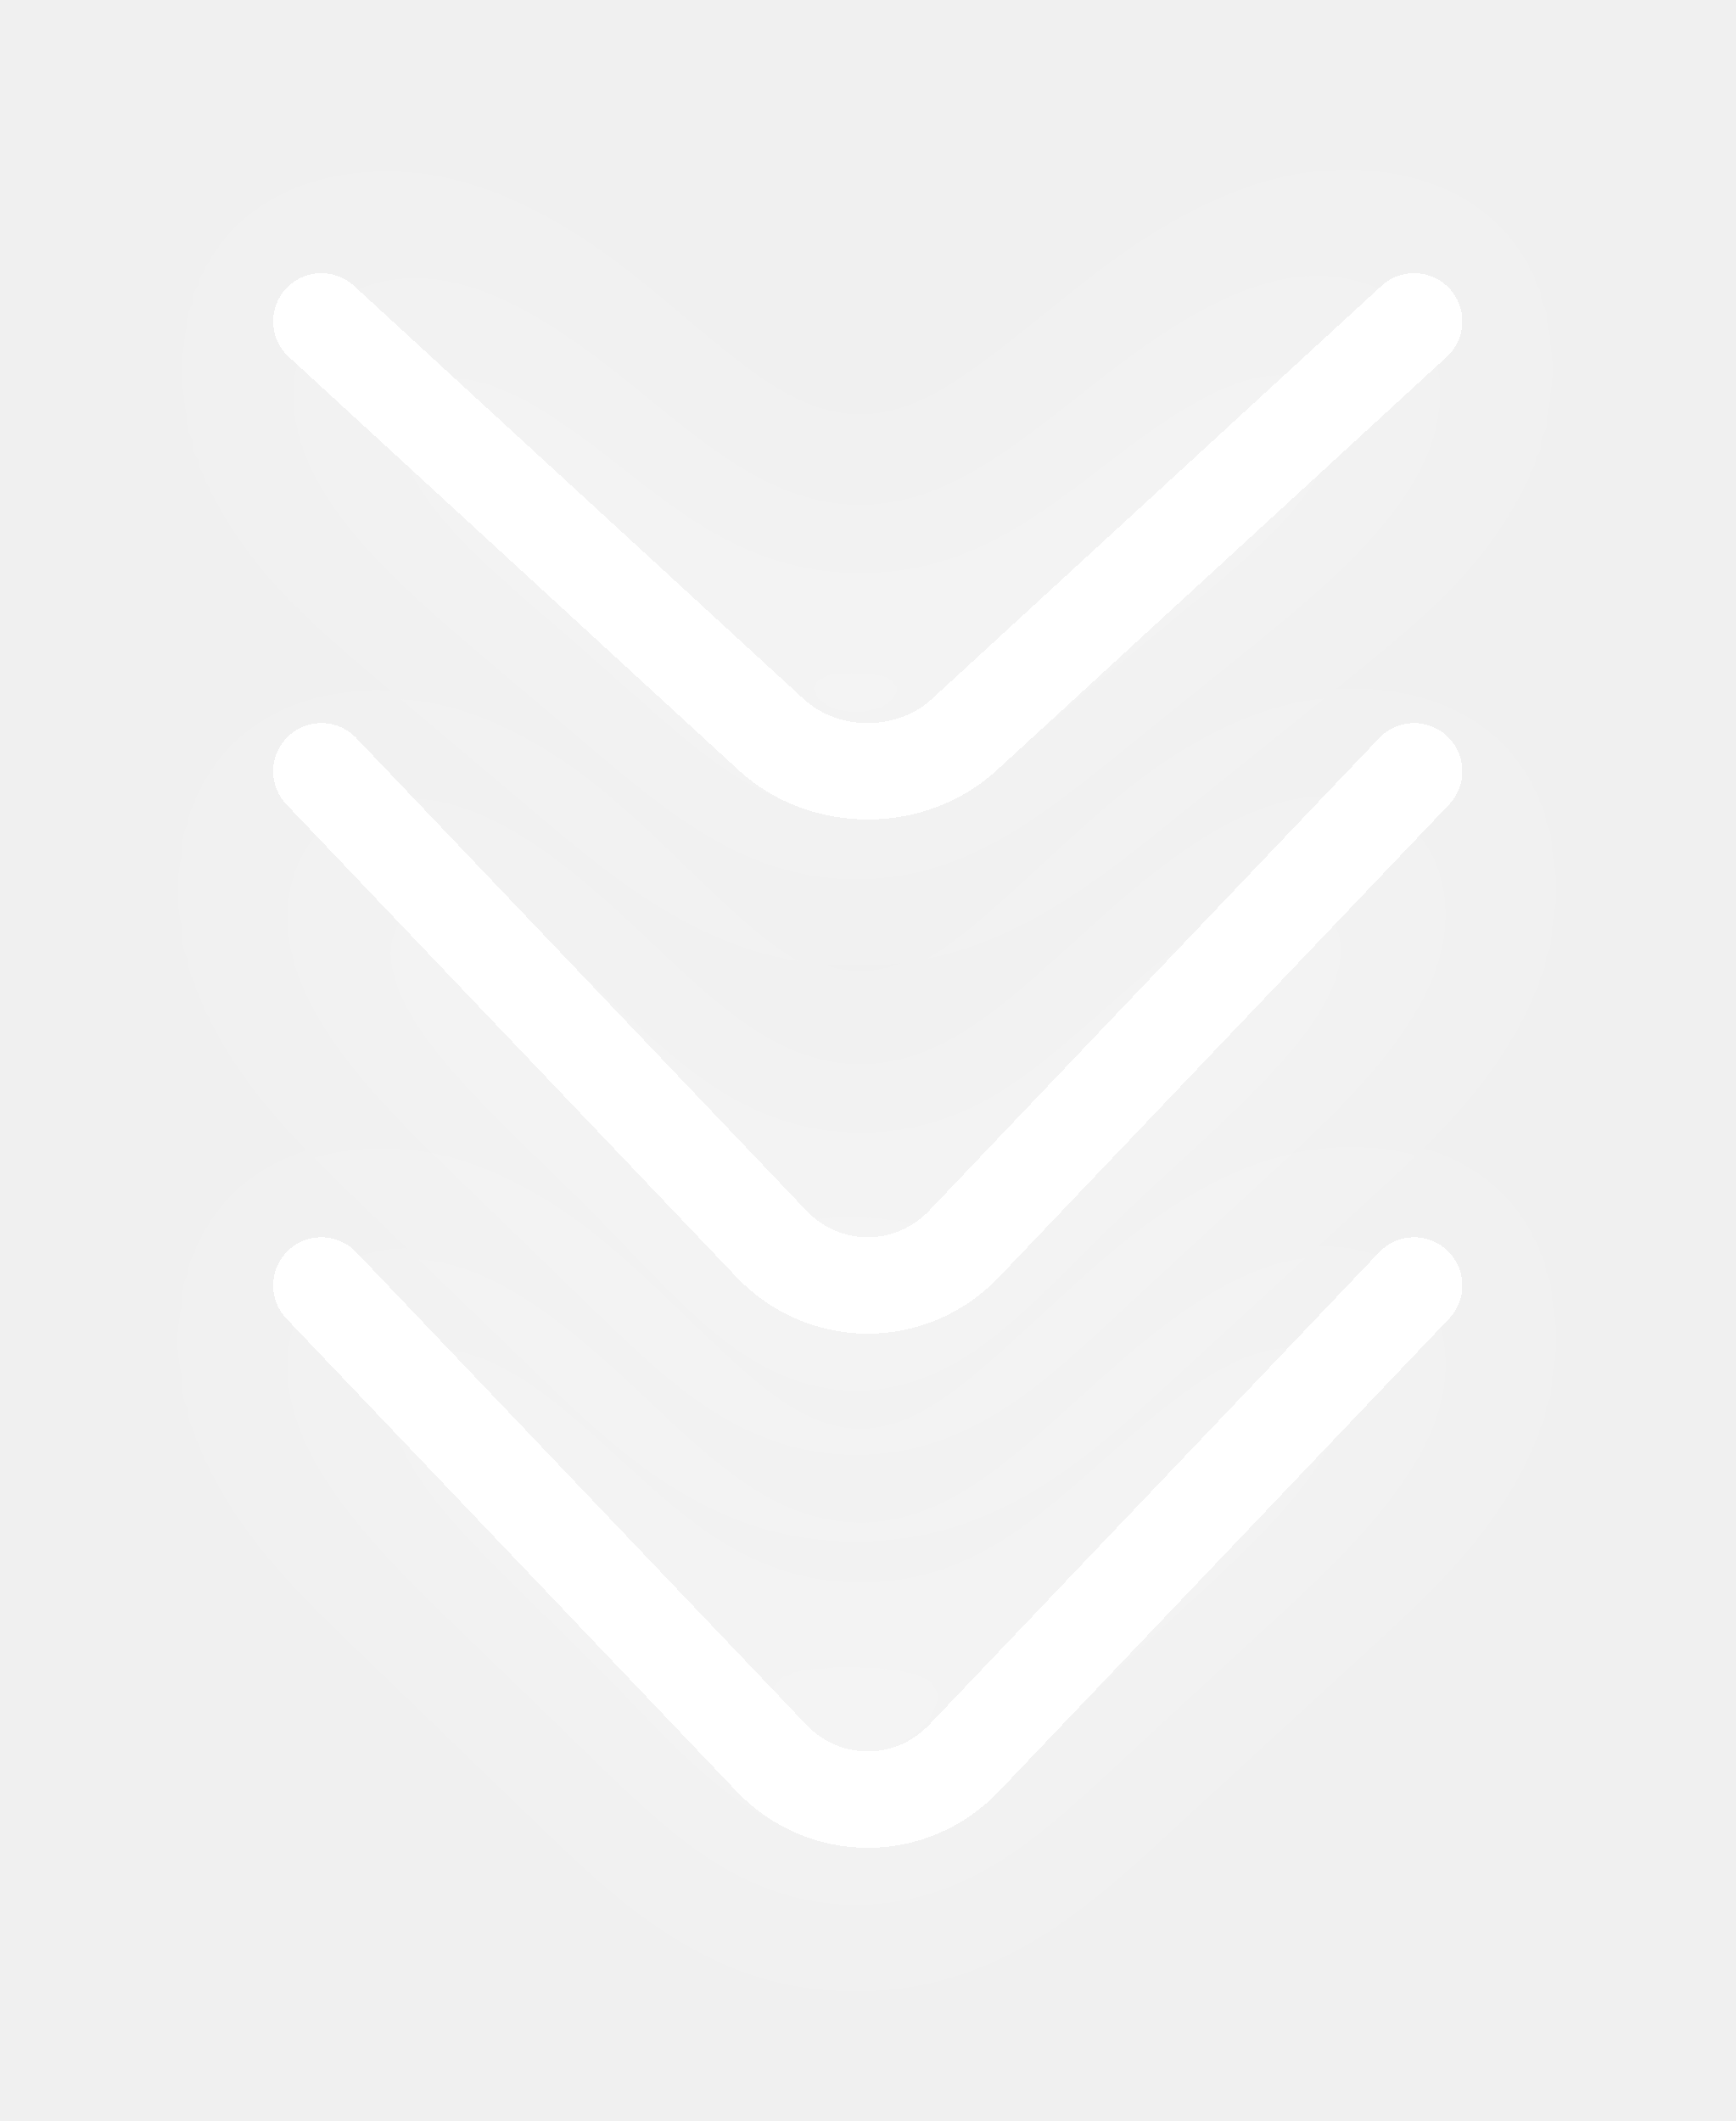
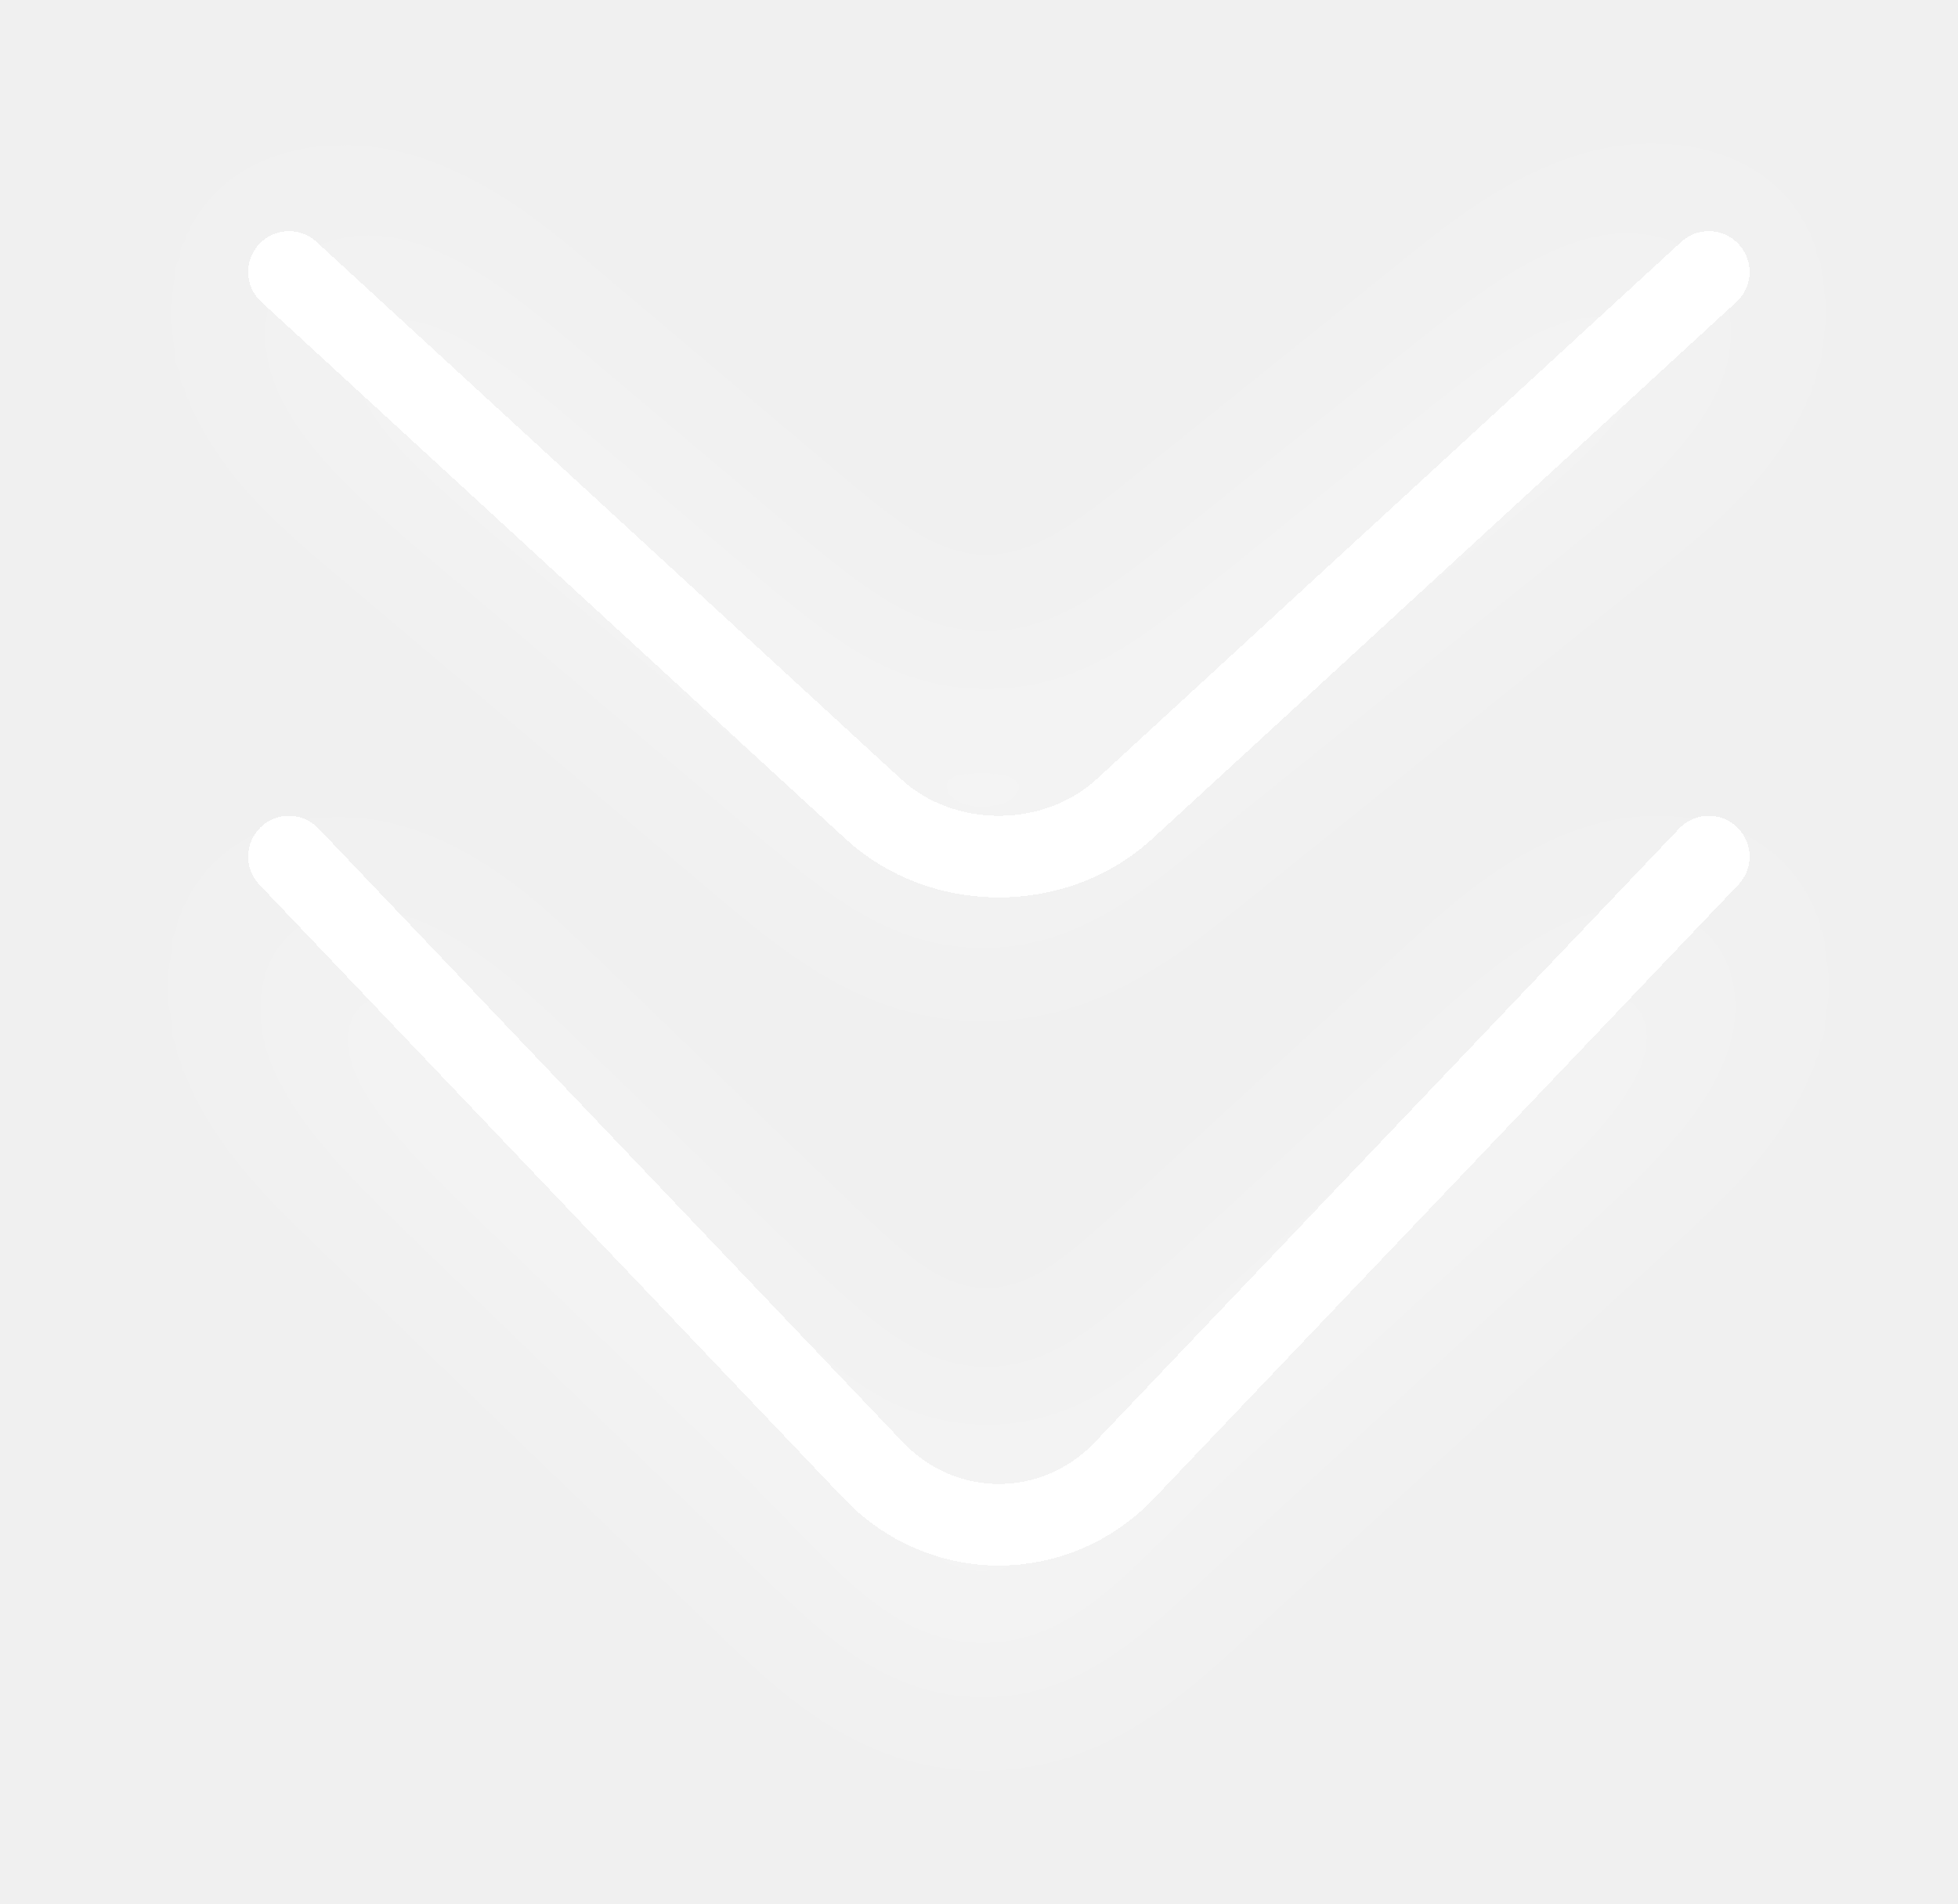
- <svg xmlns="http://www.w3.org/2000/svg" width="27" height="33" viewBox="0 0 27 33" fill="none">
-   <g filter="url(#filter0_f_303_3175)">
-     <path d="M22 5L13.293 12L5 5" stroke="white" />
+ <svg xmlns="http://www.w3.org/2000/svg" width="36" height="35" viewBox="0 0 36 35" fill="none">
+   <g filter="url(#filter0_f_332_6198)">
+     <path d="M31.418 5L18.047 15.749L5.313 5" stroke="white" />
  </g>
-   <g filter="url(#filter1_f_303_3175)">
-     <path d="M22 13L13.293 21L5 13" stroke="white" />
+   <g filter="url(#filter1_f_332_6198)">
+     <path d="M31.418 17.285L18.047 29.57L5.313 17.285" stroke="white" />
  </g>
-   <g filter="url(#filter2_f_303_3175)">
-     <path d="M22 20L13.293 28L5 20" stroke="white" />
+   <g filter="url(#filter2_d_332_6198)">
+     <path d="M5.313 5L16.058 14.875C17.327 16.041 19.404 16.041 20.673 14.875L31.418 5" stroke="white" stroke-width="1.5" stroke-miterlimit="10" stroke-linecap="round" stroke-linejoin="round" shape-rendering="crispEdges" />
  </g>
-   <g filter="url(#filter3_d_303_3175)">
-     <path d="M5 5L11.998 11.43C12.824 12.19 14.176 12.19 15.002 11.43L22 5" stroke="white" stroke-width="1.5" stroke-miterlimit="10" stroke-linecap="round" stroke-linejoin="round" shape-rendering="crispEdges" />
-   </g>
-   <g filter="url(#filter4_d_303_3175)">
-     <path d="M5 12L11.998 19.349C12.824 20.217 14.176 20.217 15.002 19.349L22 12" stroke="white" stroke-width="1.5" stroke-miterlimit="10" stroke-linecap="round" stroke-linejoin="round" shape-rendering="crispEdges" />
-   </g>
-   <g filter="url(#filter5_d_303_3175)">
-     <path d="M5 20L11.998 27.349C12.824 28.217 14.176 28.217 15.002 27.349L22 20" stroke="white" stroke-width="1.5" stroke-miterlimit="10" stroke-linecap="round" stroke-linejoin="round" shape-rendering="crispEdges" />
+   <g filter="url(#filter3_d_332_6198)">
+     <path d="M5.313 15.749L16.058 27.034C17.327 28.367 19.404 28.367 20.673 27.034L31.418 15.749" stroke="white" stroke-width="1.5" stroke-miterlimit="10" stroke-linecap="round" stroke-linejoin="round" shape-rendering="crispEdges" />
  </g>
  <defs>
-     <filter id="filter0_f_303_3175" x="0.677" y="0.61" width="25.636" height="16.038" filterUnits="userSpaceOnUse" color-interpolation-filters="sRGB">
+     <filter id="filter0_f_332_6198" x="0.99" y="0.61" width="34.741" height="19.787" filterUnits="userSpaceOnUse" color-interpolation-filters="sRGB">
      <feFlood flood-opacity="0" result="BackgroundImageFix" />
      <feBlend mode="normal" in="SourceGraphic" in2="BackgroundImageFix" result="shape" />
-       <feGaussianBlur stdDeviation="2" result="effect1_foregroundBlur_303_3175" />
+       <feGaussianBlur stdDeviation="2" result="effect1_foregroundBlur_332_6198" />
    </filter>
-     <filter id="filter1_f_303_3175" x="0.653" y="8.632" width="25.685" height="17.055" filterUnits="userSpaceOnUse" color-interpolation-filters="sRGB">
+     <filter id="filter1_f_332_6198" x="0.965" y="12.917" width="34.791" height="21.34" filterUnits="userSpaceOnUse" color-interpolation-filters="sRGB">
      <feFlood flood-opacity="0" result="BackgroundImageFix" />
      <feBlend mode="normal" in="SourceGraphic" in2="BackgroundImageFix" result="shape" />
-       <feGaussianBlur stdDeviation="2" result="effect1_foregroundBlur_303_3175" />
+       <feGaussianBlur stdDeviation="2" result="effect1_foregroundBlur_332_6198" />
    </filter>
-     <filter id="filter2_f_303_3175" x="0.653" y="15.632" width="25.685" height="17.055" filterUnits="userSpaceOnUse" color-interpolation-filters="sRGB">
-       <feFlood flood-opacity="0" result="BackgroundImageFix" />
-       <feBlend mode="normal" in="SourceGraphic" in2="BackgroundImageFix" result="shape" />
-       <feGaussianBlur stdDeviation="2" result="effect1_foregroundBlur_303_3175" />
-     </filter>
-     <filter id="filter3_d_303_3175" x="4.25" y="4.25" width="18.5" height="8.5" filterUnits="userSpaceOnUse" color-interpolation-filters="sRGB">
+     <filter id="filter2_d_332_6198" x="4.563" y="4.25" width="27.605" height="12.249" filterUnits="userSpaceOnUse" color-interpolation-filters="sRGB">
      <feFlood flood-opacity="0" result="BackgroundImageFix" />
      <feColorMatrix in="SourceAlpha" type="matrix" values="0 0 0 0 0 0 0 0 0 0 0 0 0 0 0 0 0 0 127 0" result="hardAlpha" />
      <feOffset />
      <feComposite in2="hardAlpha" operator="out" />
      <feColorMatrix type="matrix" values="0 0 0 0 1 0 0 0 0 1 0 0 0 0 1 0 0 0 1 0" />
-       <feBlend mode="normal" in2="BackgroundImageFix" result="effect1_dropShadow_303_3175" />
-       <feBlend mode="normal" in="SourceGraphic" in2="effect1_dropShadow_303_3175" result="shape" />
+       <feBlend mode="normal" in2="BackgroundImageFix" result="effect1_dropShadow_332_6198" />
+       <feBlend mode="normal" in="SourceGraphic" in2="effect1_dropShadow_332_6198" result="shape" />
    </filter>
-     <filter id="filter4_d_303_3175" x="4.25" y="11.25" width="18.5" height="9.5" filterUnits="userSpaceOnUse" color-interpolation-filters="sRGB">
+     <filter id="filter3_d_332_6198" x="4.563" y="14.999" width="27.605" height="13.785" filterUnits="userSpaceOnUse" color-interpolation-filters="sRGB">
      <feFlood flood-opacity="0" result="BackgroundImageFix" />
      <feColorMatrix in="SourceAlpha" type="matrix" values="0 0 0 0 0 0 0 0 0 0 0 0 0 0 0 0 0 0 127 0" result="hardAlpha" />
      <feOffset />
      <feComposite in2="hardAlpha" operator="out" />
      <feColorMatrix type="matrix" values="0 0 0 0 1 0 0 0 0 1 0 0 0 0 1 0 0 0 1 0" />
-       <feBlend mode="normal" in2="BackgroundImageFix" result="effect1_dropShadow_303_3175" />
-       <feBlend mode="normal" in="SourceGraphic" in2="effect1_dropShadow_303_3175" result="shape" />
-     </filter>
-     <filter id="filter5_d_303_3175" x="4.25" y="19.25" width="18.5" height="9.5" filterUnits="userSpaceOnUse" color-interpolation-filters="sRGB">
-       <feFlood flood-opacity="0" result="BackgroundImageFix" />
-       <feColorMatrix in="SourceAlpha" type="matrix" values="0 0 0 0 0 0 0 0 0 0 0 0 0 0 0 0 0 0 127 0" result="hardAlpha" />
-       <feOffset />
-       <feComposite in2="hardAlpha" operator="out" />
-       <feColorMatrix type="matrix" values="0 0 0 0 1 0 0 0 0 1 0 0 0 0 1 0 0 0 1 0" />
-       <feBlend mode="normal" in2="BackgroundImageFix" result="effect1_dropShadow_303_3175" />
-       <feBlend mode="normal" in="SourceGraphic" in2="effect1_dropShadow_303_3175" result="shape" />
+       <feBlend mode="normal" in2="BackgroundImageFix" result="effect1_dropShadow_332_6198" />
+       <feBlend mode="normal" in="SourceGraphic" in2="effect1_dropShadow_332_6198" result="shape" />
    </filter>
  </defs>
</svg>
